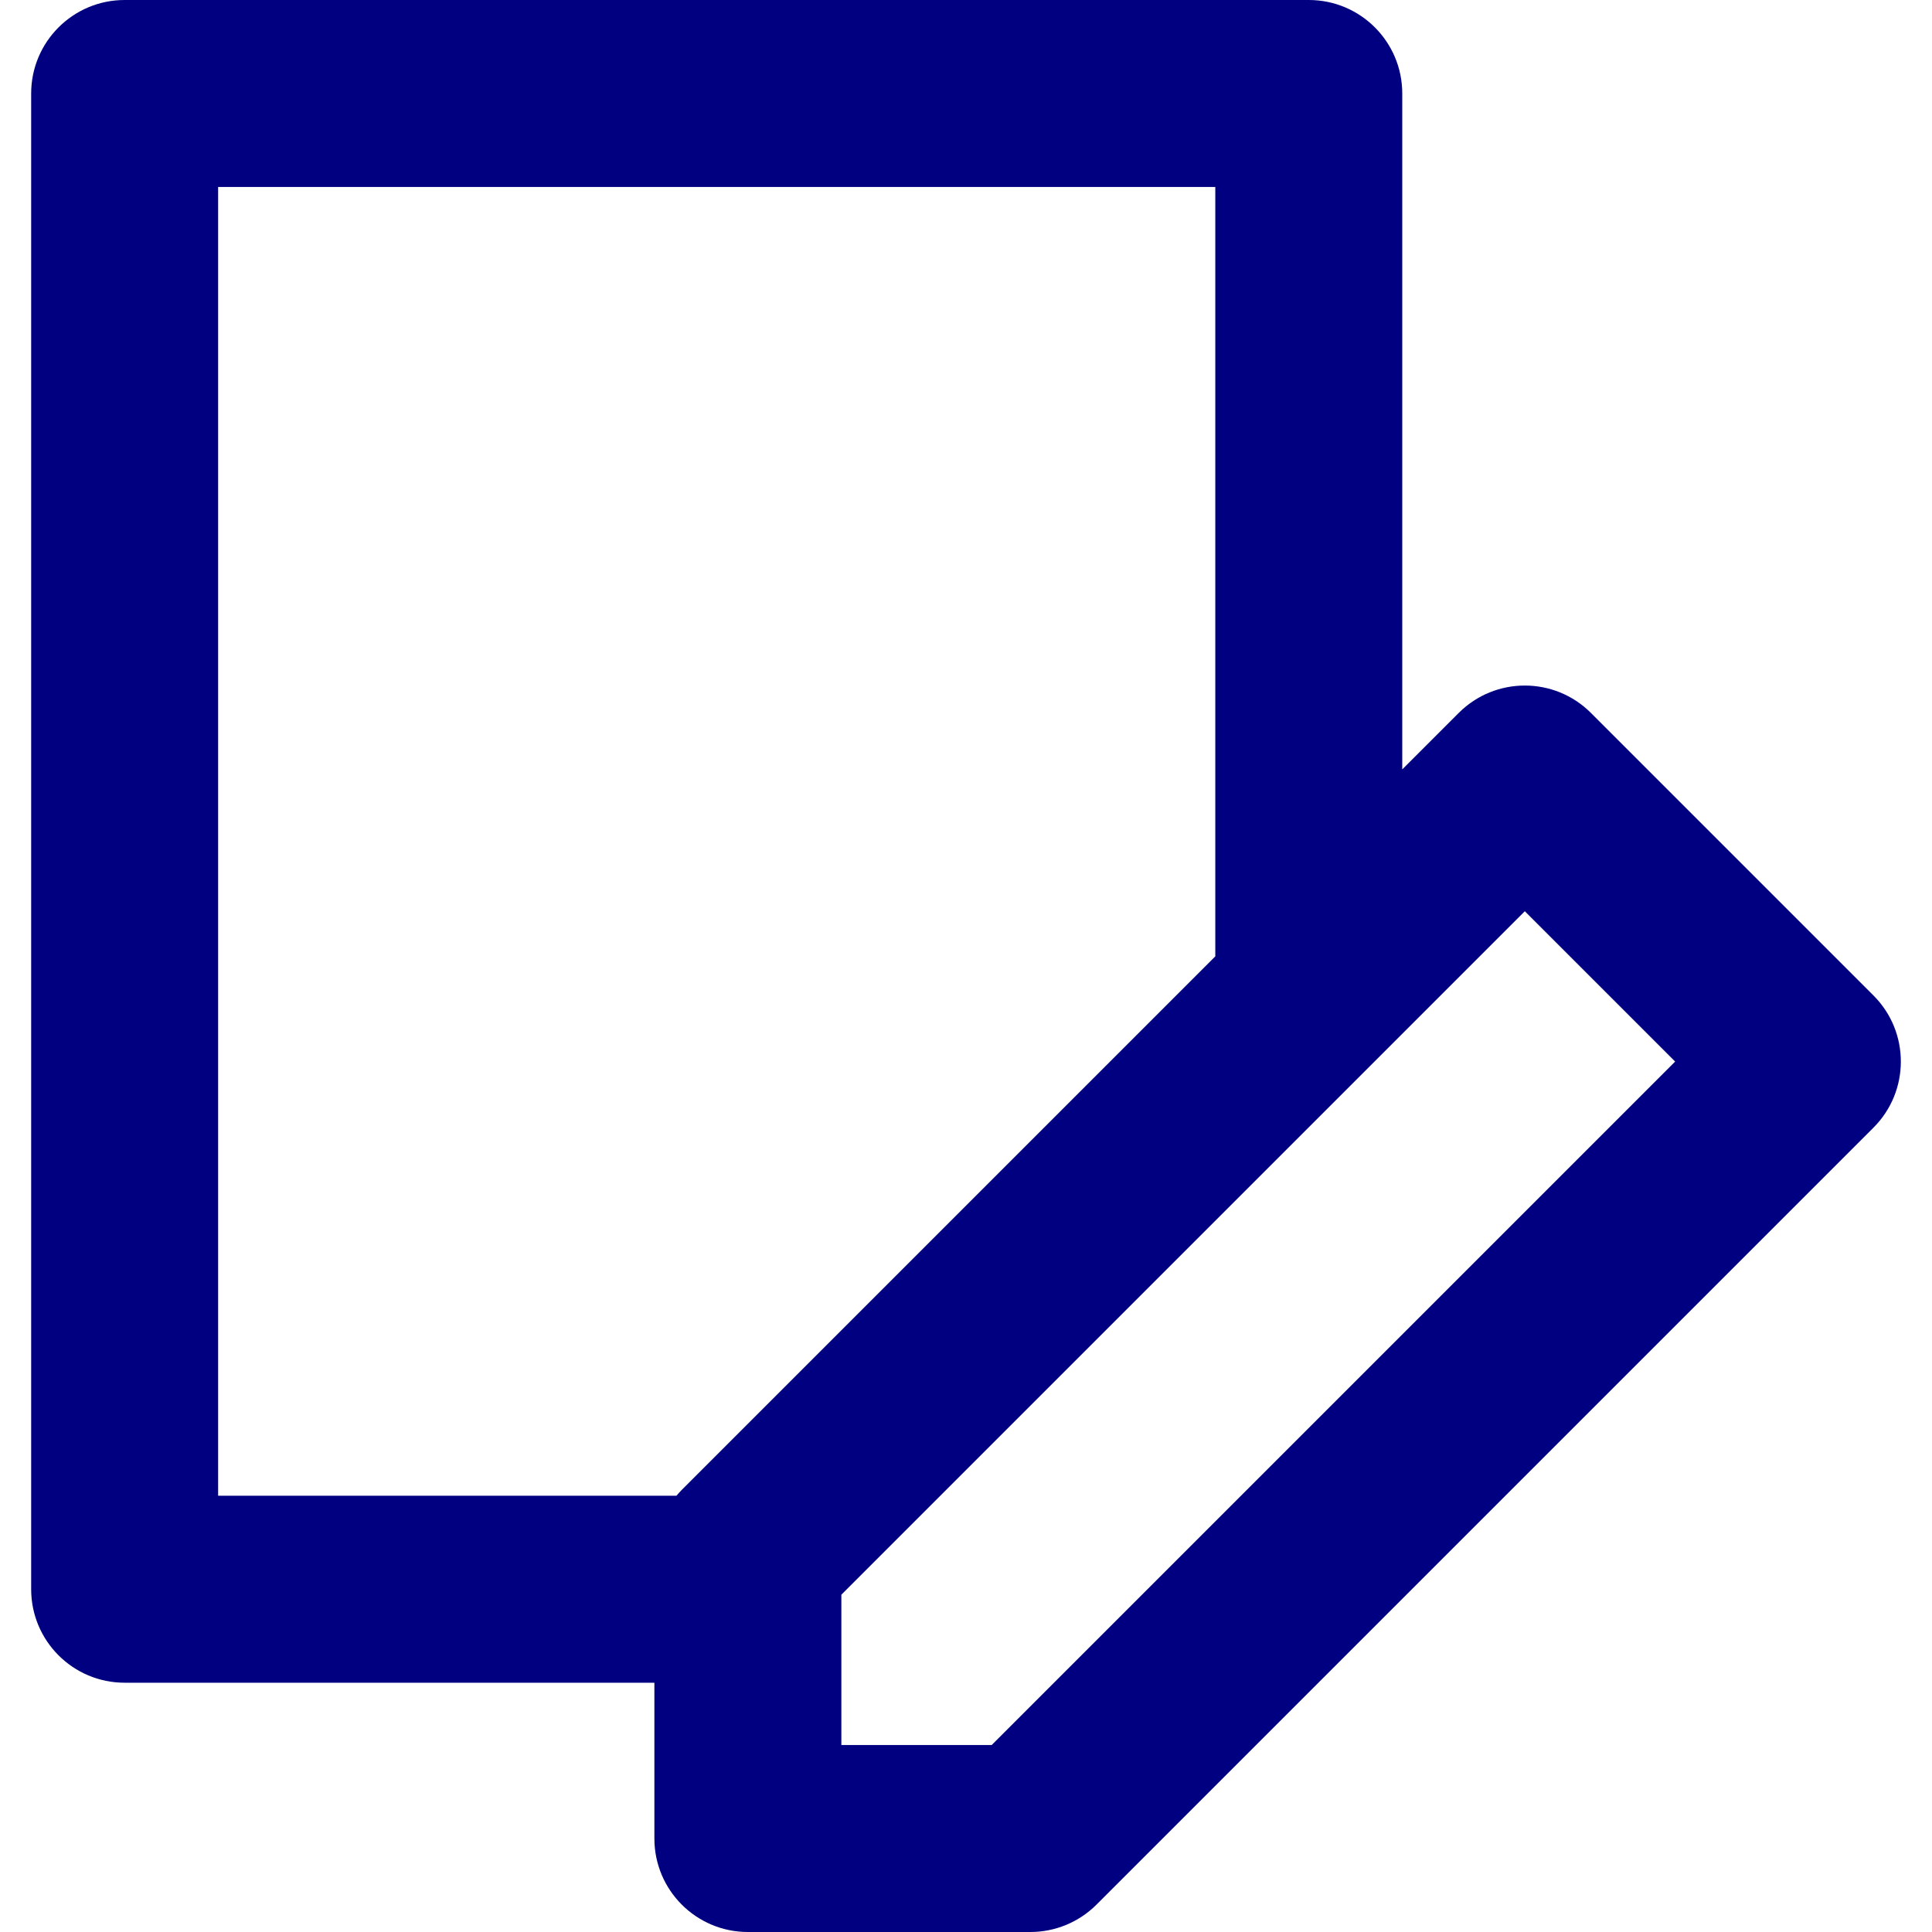
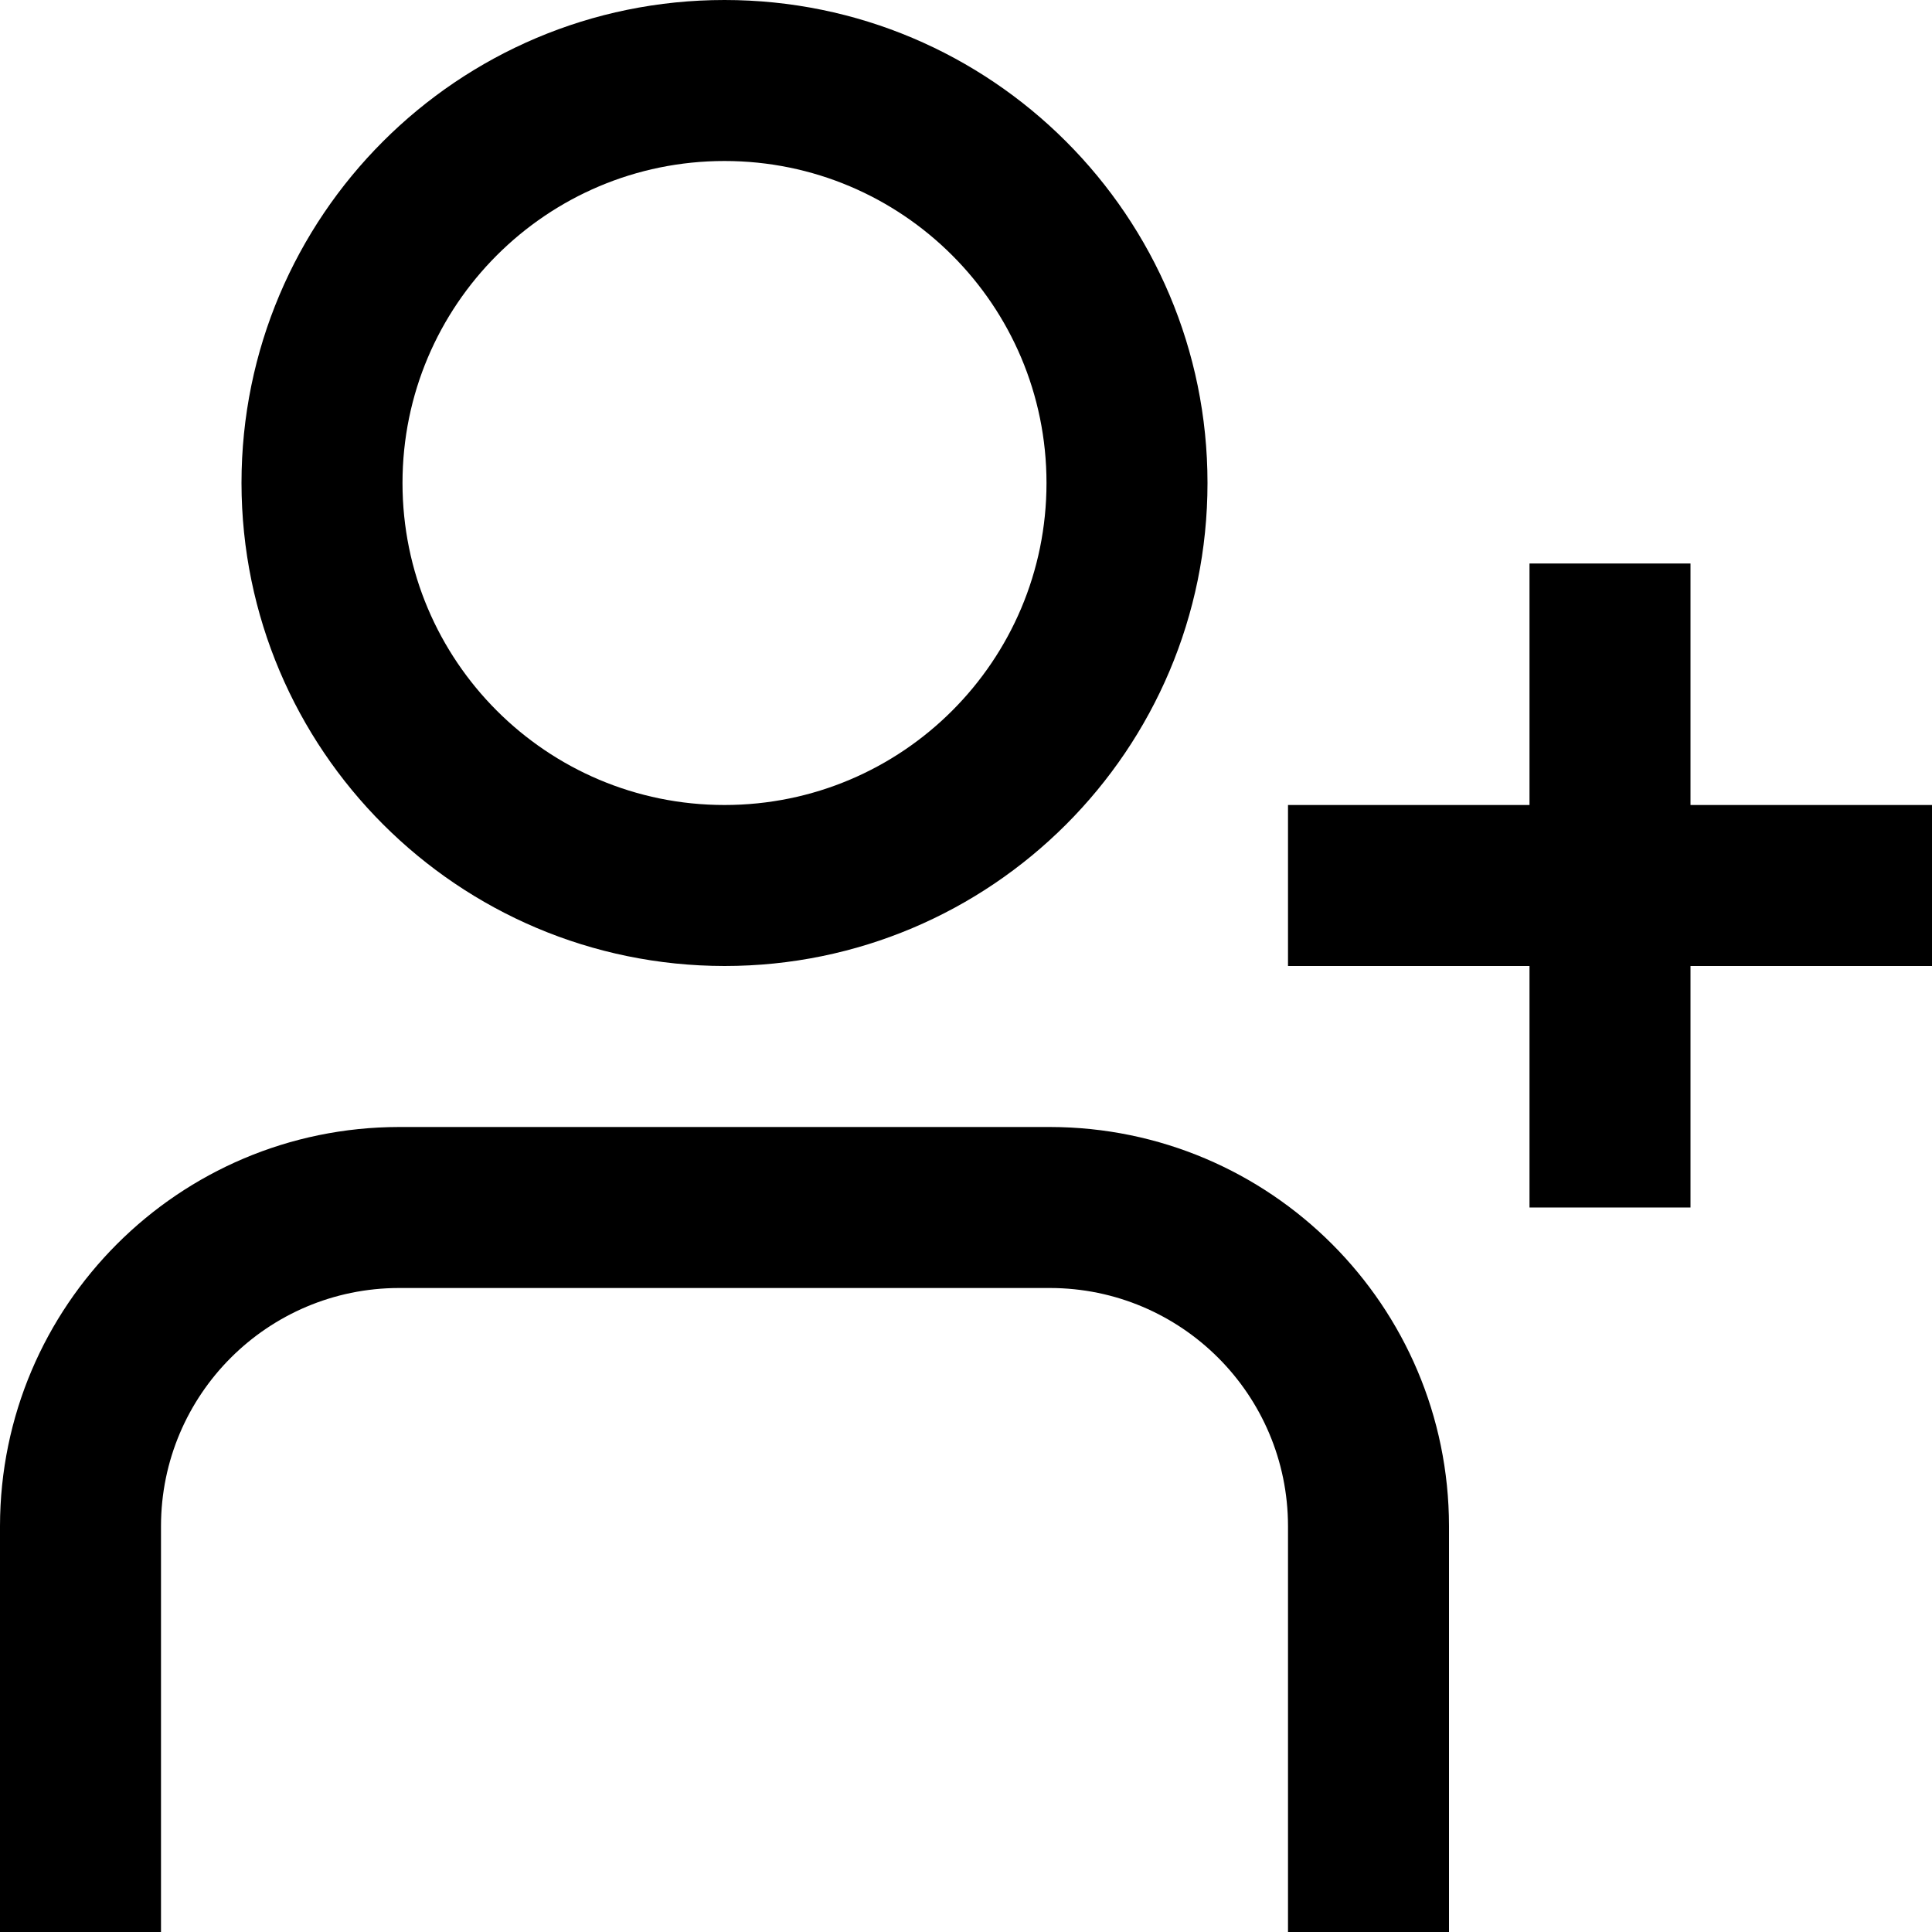
- <svg xmlns="http://www.w3.org/2000/svg" fill="navy" height="96px" width="96px" version="1.1" viewBox="0 0 310 310" xml:space="preserve">
-   <path d="M300.606,159.727l-45.333-45.333c-5.857-5.858-15.355-5.858-21.213,0L225,123.454V15c0-8.284-6.716-15-15-15H20     C11.716,0,5,6.716,5,15v240.002c0,8.284,6.716,15,15,15h85V295c0,8.284,6.716,15,15,15h45.333c3.979,0,7.794-1.581,10.607-4.394     l124.667-124.667C306.465,175.081,306.465,165.585,300.606,159.727z M35,30h160v123.454l-85.606,85.605     c-0.302,0.301-0.581,0.619-0.854,0.942H35V30z M159.12,280H135v-24.121l109.667-109.666l24.12,24.12L159.12,280z" />
+ <svg xmlns="http://www.w3.org/2000/svg" viewBox="0 0 24 24" width="512" height="512">
+   <g id="_01_align_center" data-name="01 align center">
+     <path d="M9,12A6,6,0,1,0,3,6,6.006,6.006,0,0,0,9,12ZM9,2A4,4,0,1,1,5,6,4,4,0,0,1,9,2Z" />
+     <polygon points="21 10 21 7 19 7 19 10 16 10 16 12 19 12 19 15 21 15 21 12 24 12 24 10 21 10" />
+     <path d="M13.043,14H4.957A4.963,4.963,0,0,0,0,18.957V24H2V18.957A2.96,2.96,0,0,1,4.957,16h8.086A2.96,2.96,0,0,1,16,18.957V24h2V18.957A4.963,4.963,0,0,0,13.043,14Z" />
+   </g>
</svg>
